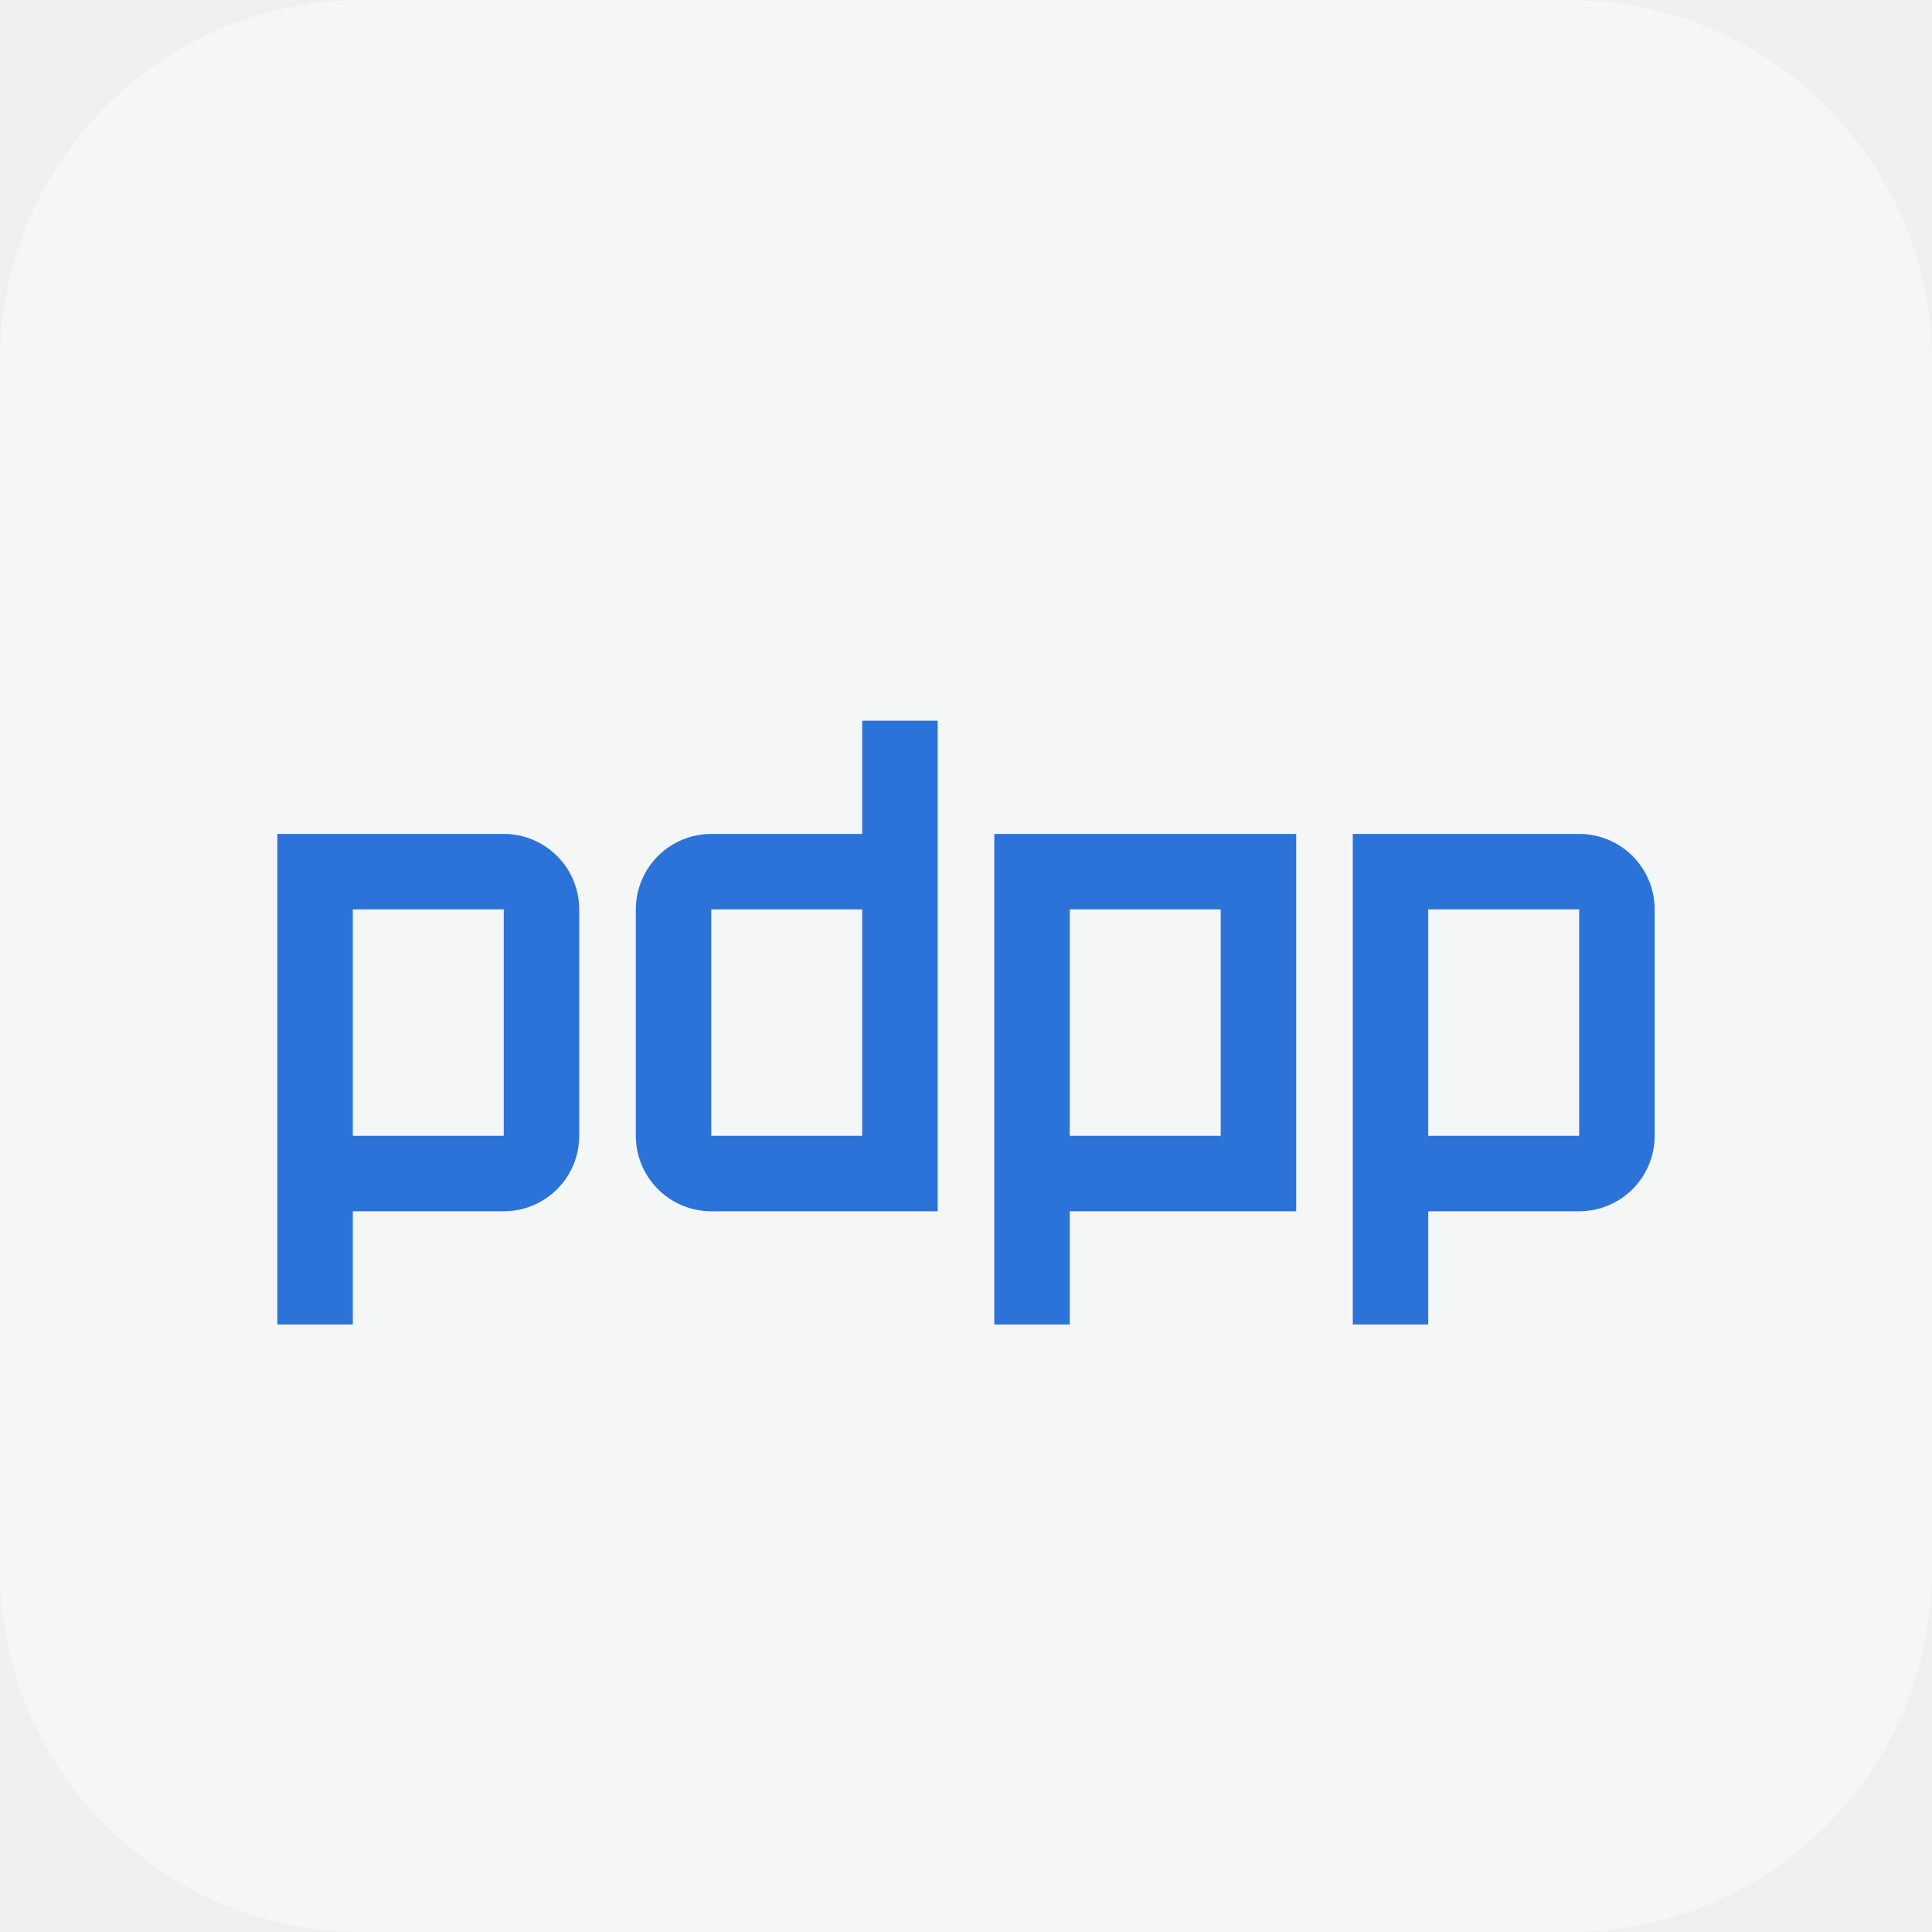
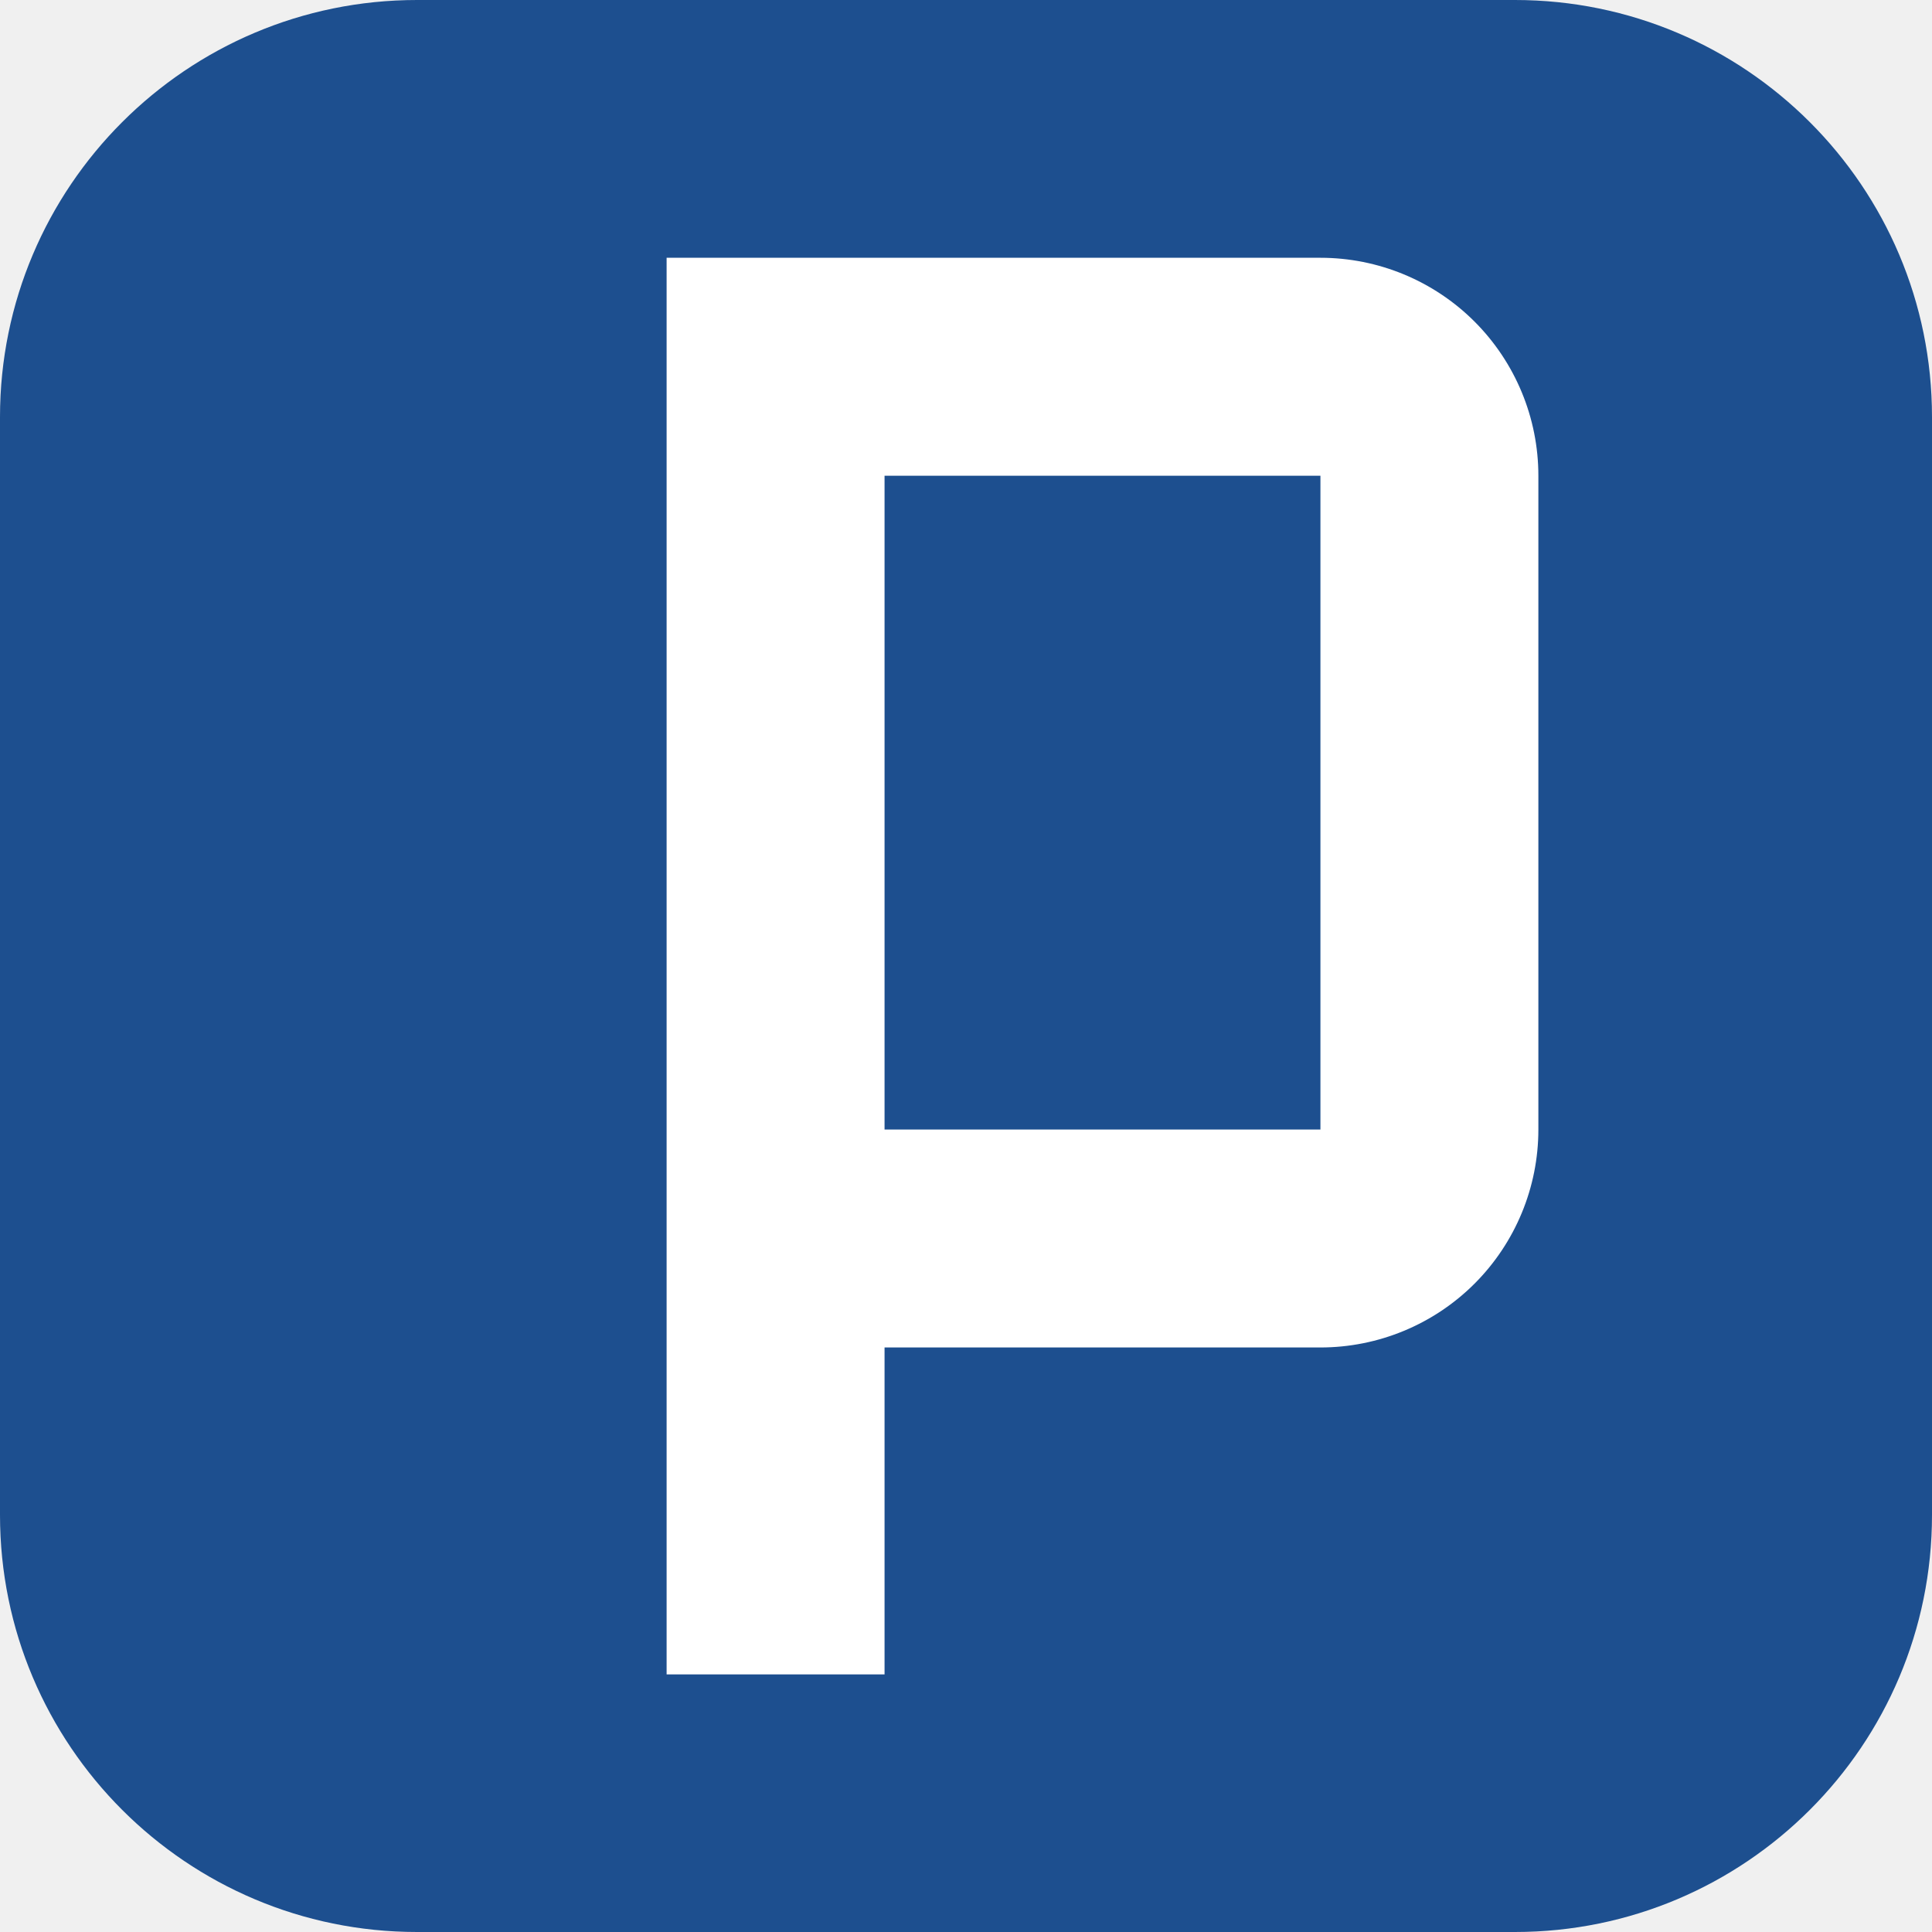
<svg xmlns="http://www.w3.org/2000/svg" viewBox="0 0 512 512">
-   <rect fill="#f5f6f6" height="512" rx="96" width="512" />
-   <g transform="translate(73.5 191) scale(1)">
-     <path d="M60 30C65.304 30 70.392 32.107 74.143 35.857C77.893 39.608 80 44.696 80 50V110C80 115.304 77.893 120.392 74.143 124.143C70.392 127.893 65.304 130 60 130H20V160H0V30H60ZM270 130H210V160H190V30H270V130ZM345 30C350.304 30 355.392 32.107 359.143 35.857C362.893 39.608 365 44.696 365 50V110C365 115.304 362.893 120.392 359.143 124.143C355.392 127.893 350.304 130 345 130H305V160H285V30H345ZM175 130H115C109.696 130 104.608 127.893 100.857 124.143C97.107 120.392 95 115.304 95 110V50C95 44.696 97.107 39.608 100.857 35.857C104.608 32.107 109.696 30 115 30H155V0H175V130ZM20 50V110H60V50H20ZM115 110H155V50H115V110ZM210 110H250V50H210V110ZM305 110H345V50H305V110Z" fill="#2c73d9" />
+   <rect fill="#1d4f8f" height="512" rx="110.52" width="512" />
+   <g transform="translate(176.66 -18.32) scale(2.8878)">
+     <path d="M60 30C65.304 30 70.392 32.107 74.143 35.857C77.893 39.608 80 44.696 80 50V110C80 115.304 77.893 120.392 74.143 124.143C70.392 127.893 65.304 130 60 130H20V160H0V30H60ZM20 50V110H60V50H20Z" fill="#ffffff" />
  </g>
</svg>
